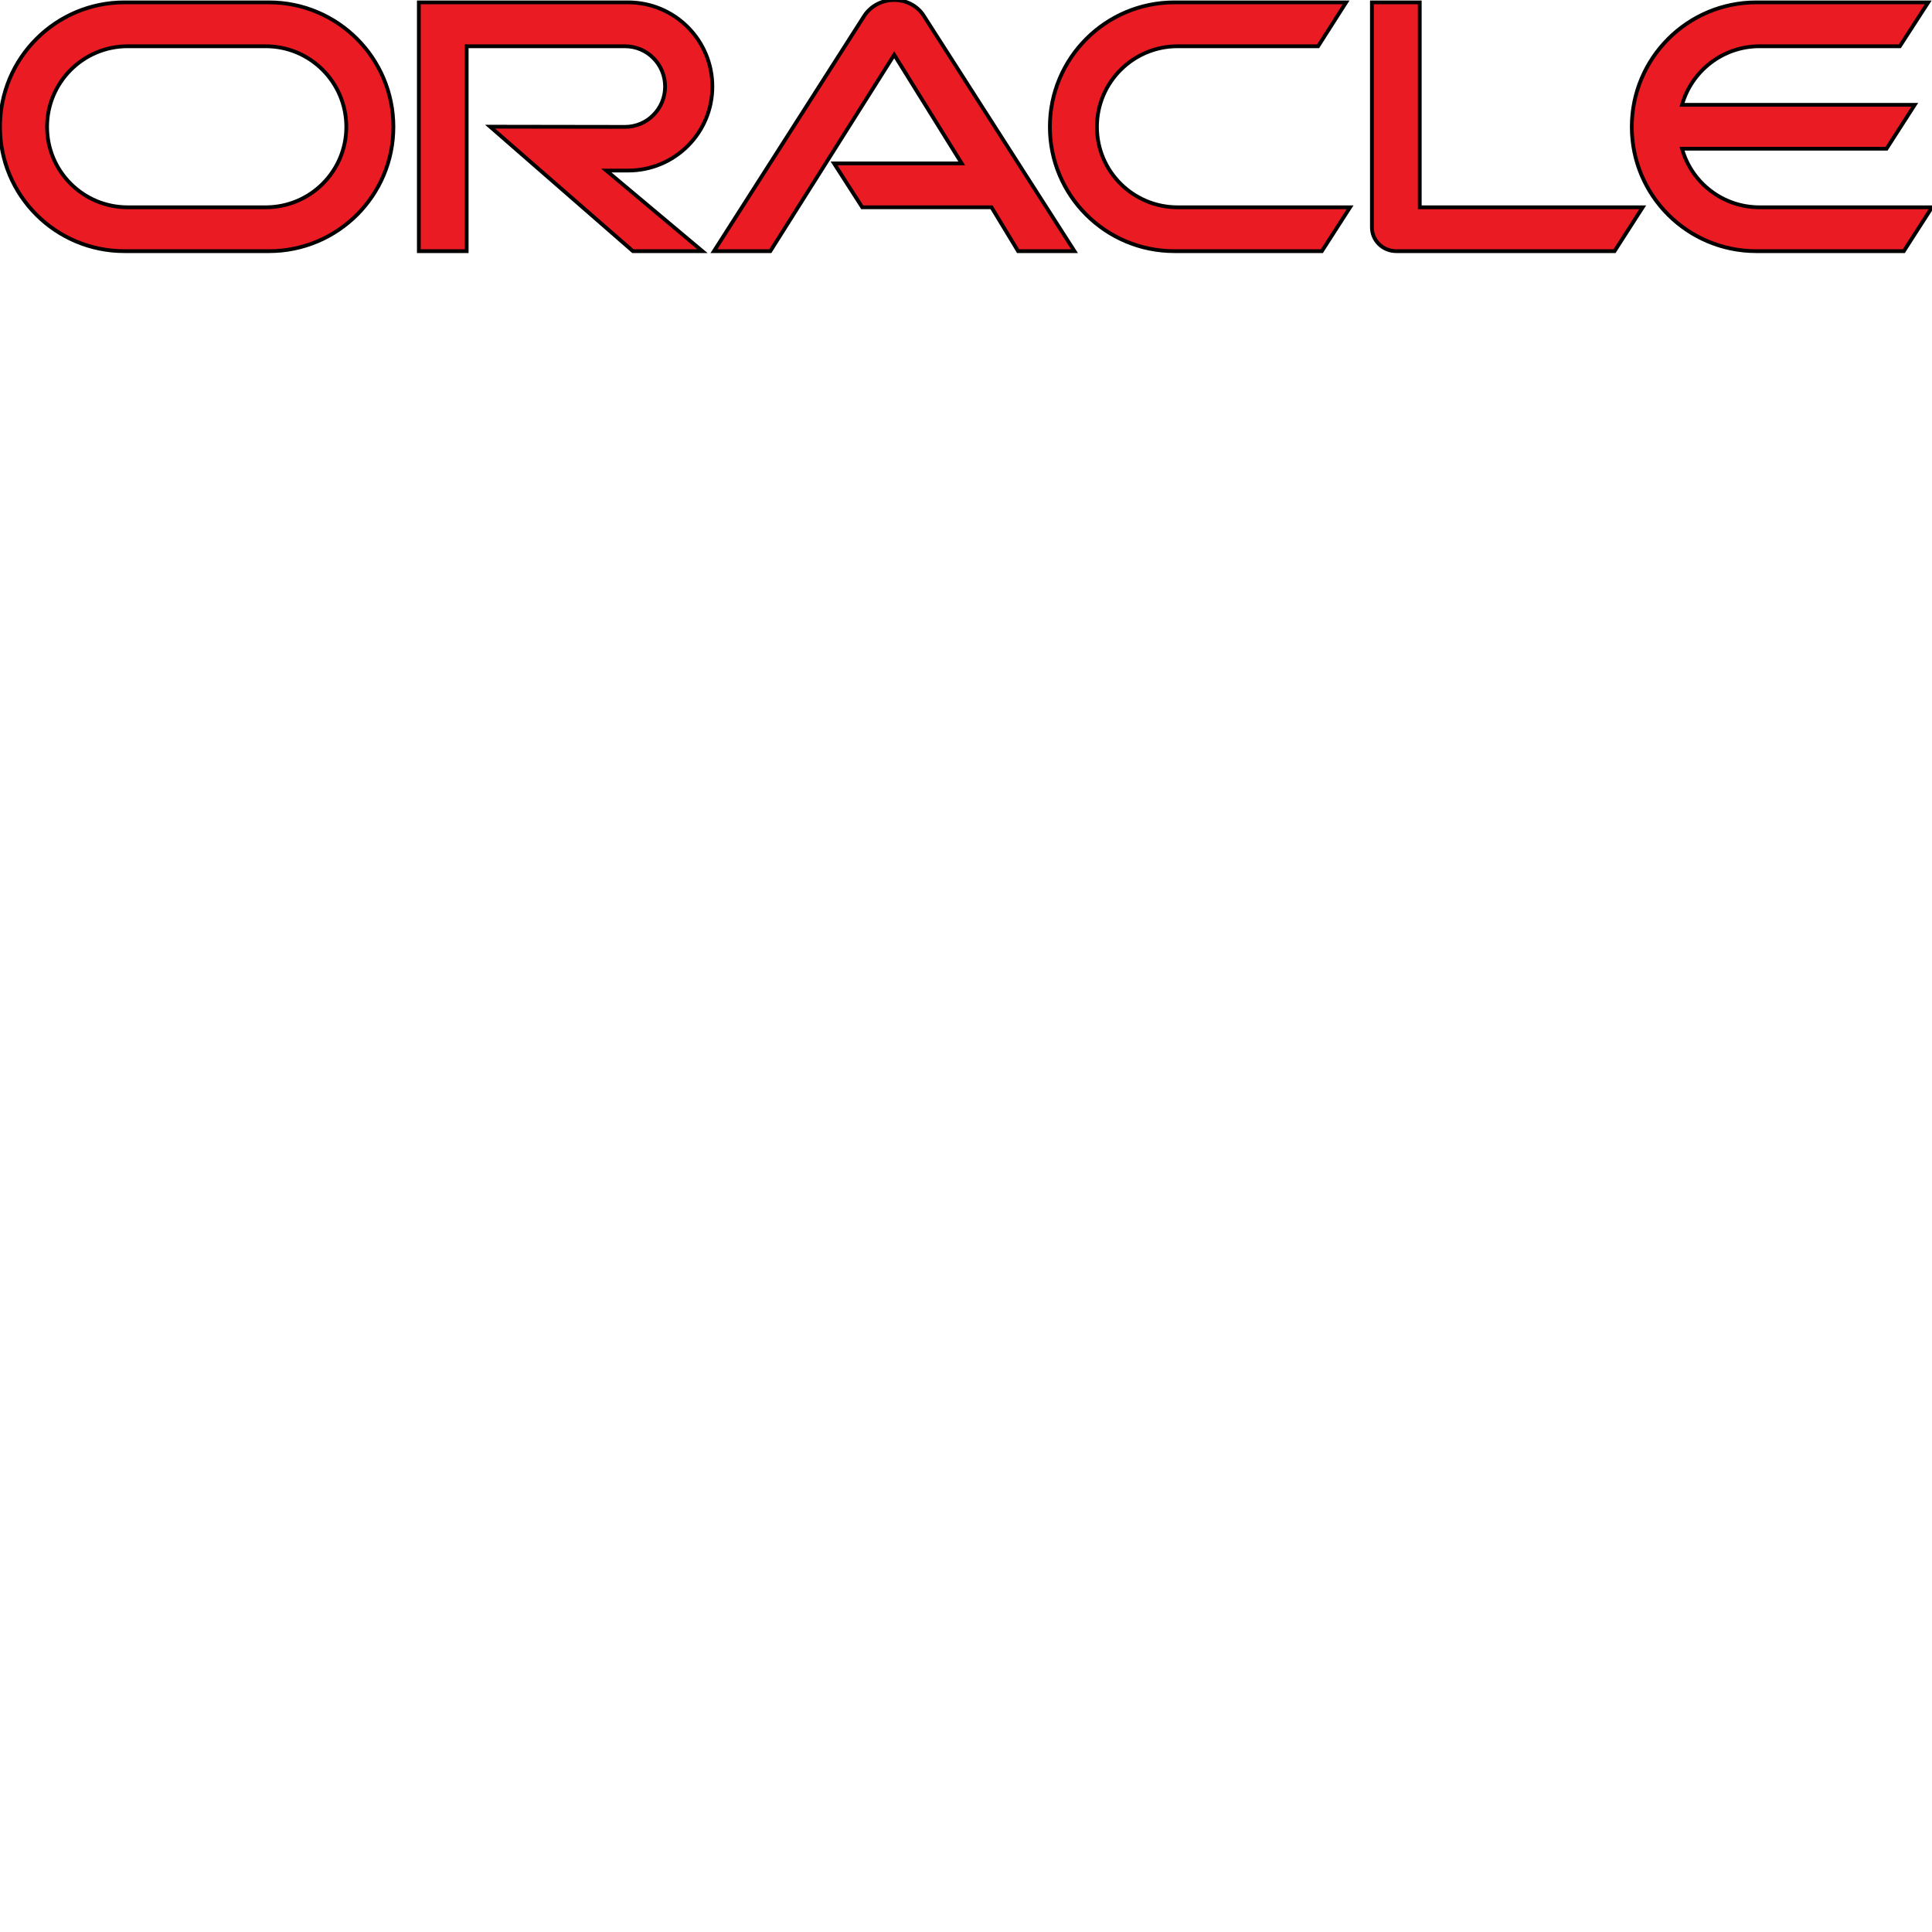
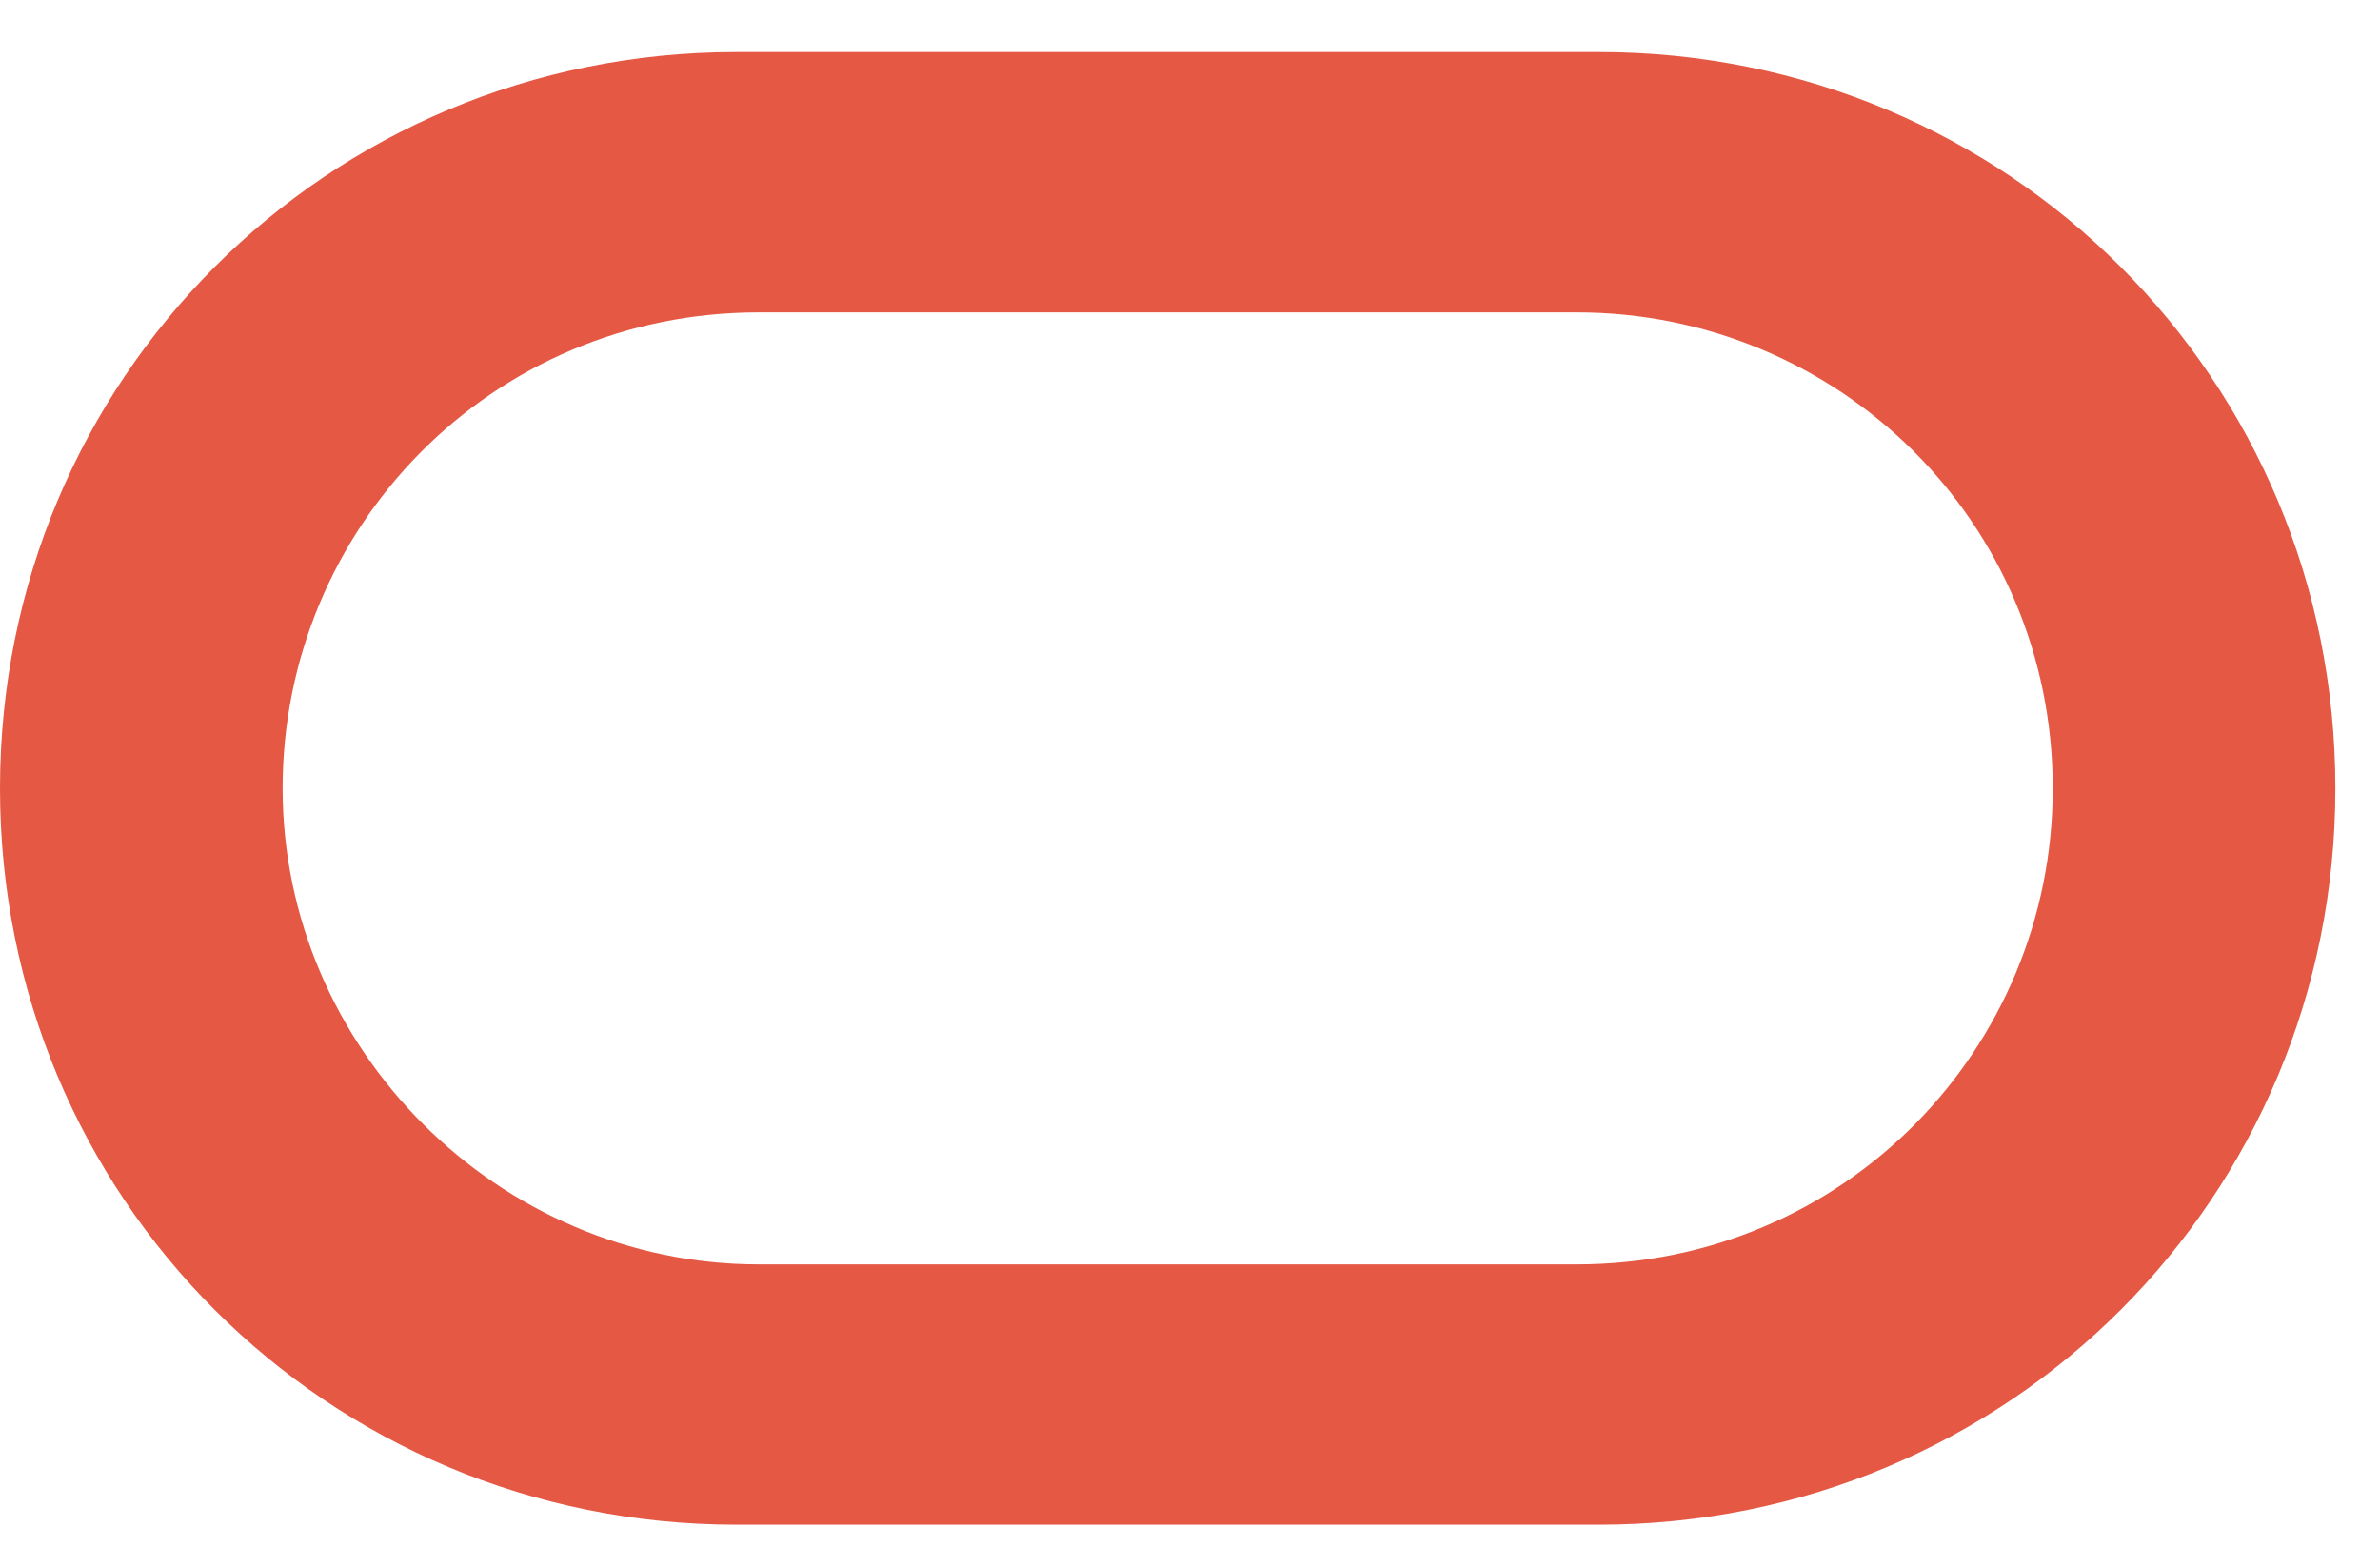
- <svg xmlns="http://www.w3.org/2000/svg" width="64px" height="64px" viewBox="0 0 512.00 512.00" version="1.1" preserveAspectRatio="xMidYMid" fill="#000000" stroke="#000000" transform="rotate(0)">
-   <g id="SVGRepo_bgCarrier" stroke-width="0" />
-   <g id="SVGRepo_tracerCarrier" stroke-linecap="round" stroke-linejoin="round" />
-   <g id="SVGRepo_iconCarrier">
-     <g>
-       <path d="M221.034,43.303 L254.866,43.303 L236.977,14.522 L204.144,66.559 L189.202,66.559 L229.137,4.051 C230.873,1.526 233.767,0 236.977,0 C240.081,0 242.975,1.473 244.659,3.946 L284.752,66.559 L269.809,66.559 L262.759,54.931 L228.506,54.931 L221.034,43.303 L221.034,43.303 Z M376.251,54.931 L376.251,0.631 L363.571,0.631 L363.571,60.245 C363.571,61.876 364.202,63.455 365.412,64.665 C366.622,65.875 368.253,66.559 370.042,66.559 L427.867,66.559 L435.339,54.931 L376.251,54.931 L376.251,54.931 Z M166.472,45.197 C178.784,45.197 188.781,35.253 188.781,22.941 C188.781,10.628 178.784,0.631 166.472,0.631 L110.998,0.631 L110.998,66.559 L123.674,66.559 L123.674,12.26 L165.63,12.26 C171.523,12.26 176.258,17.048 176.258,22.941 C176.258,28.833 171.523,33.622 165.63,33.622 L129.883,33.569 L167.734,66.559 L186.15,66.559 L160.684,45.197 L166.472,45.197 L166.472,45.197 Z M32.969,66.559 C14.769,66.559 9.23705556e-14,51.827 9.23705556e-14,33.622 C9.23705556e-14,15.416 14.769,0.631 32.969,0.631 L71.289,0.631 C89.494,0.631 104.253,15.416 104.253,33.622 C104.253,51.827 89.494,66.559 71.289,66.559 L32.969,66.559 L32.969,66.559 Z M70.437,54.931 C82.228,54.931 91.778,45.407 91.778,33.622 C91.778,21.836 82.228,12.26 70.437,12.26 L33.816,12.26 C22.03,12.26 12.475,21.836 12.475,33.622 C12.475,45.407 22.03,54.931 33.816,54.931 L70.437,54.931 L70.437,54.931 Z M311.218,66.559 C293.013,66.559 278.228,51.827 278.228,33.622 C278.228,15.416 293.013,0.631 311.218,0.631 L356.731,0.631 L349.312,12.26 L312.06,12.26 C300.274,12.26 290.698,21.836 290.698,33.622 C290.698,45.407 300.274,54.931 312.06,54.931 L357.783,54.931 L350.311,66.559 L311.218,66.559 L311.218,66.559 Z M466.277,54.931 C456.543,54.931 448.282,48.407 445.757,39.409 L499.951,39.409 L507.422,27.781 L445.757,27.781 C448.282,18.836 456.543,12.26 466.277,12.26 L503.476,12.26 L511,0.631 L465.435,0.631 C447.23,0.631 432.445,15.416 432.445,33.622 C432.445,51.827 447.23,66.559 465.435,66.559 L504.529,66.559 L512,54.931 L466.277,54.931 L466.277,54.931 Z" fill="#EA1B22"> </path>
-     </g>
+ <svg xmlns="http://www.w3.org/2000/svg" width="40" height="26" viewBox="0 0 32 20">
+   <g fill="#E55844">
+     <path d="M9.9,20.1c-5.5,0-9.9-4.4-9.9-9.9c0-5.5,4.4-9.9,9.9-9.9h11.6c5.5,0,9.9,4.4,9.9,9.9c0,5.5-4.4,9.9-9.9,9.9H9.9 M21.2,16.6c3.6,0,6.4-2.9,6.4-6.4c0-3.6-2.9-6.4-6.4-6.4h-11c-3.6,0-6.4,2.9-6.4,6.4s2.9,6.4,6.4,6.4H21.2" />
  </g>
</svg>
